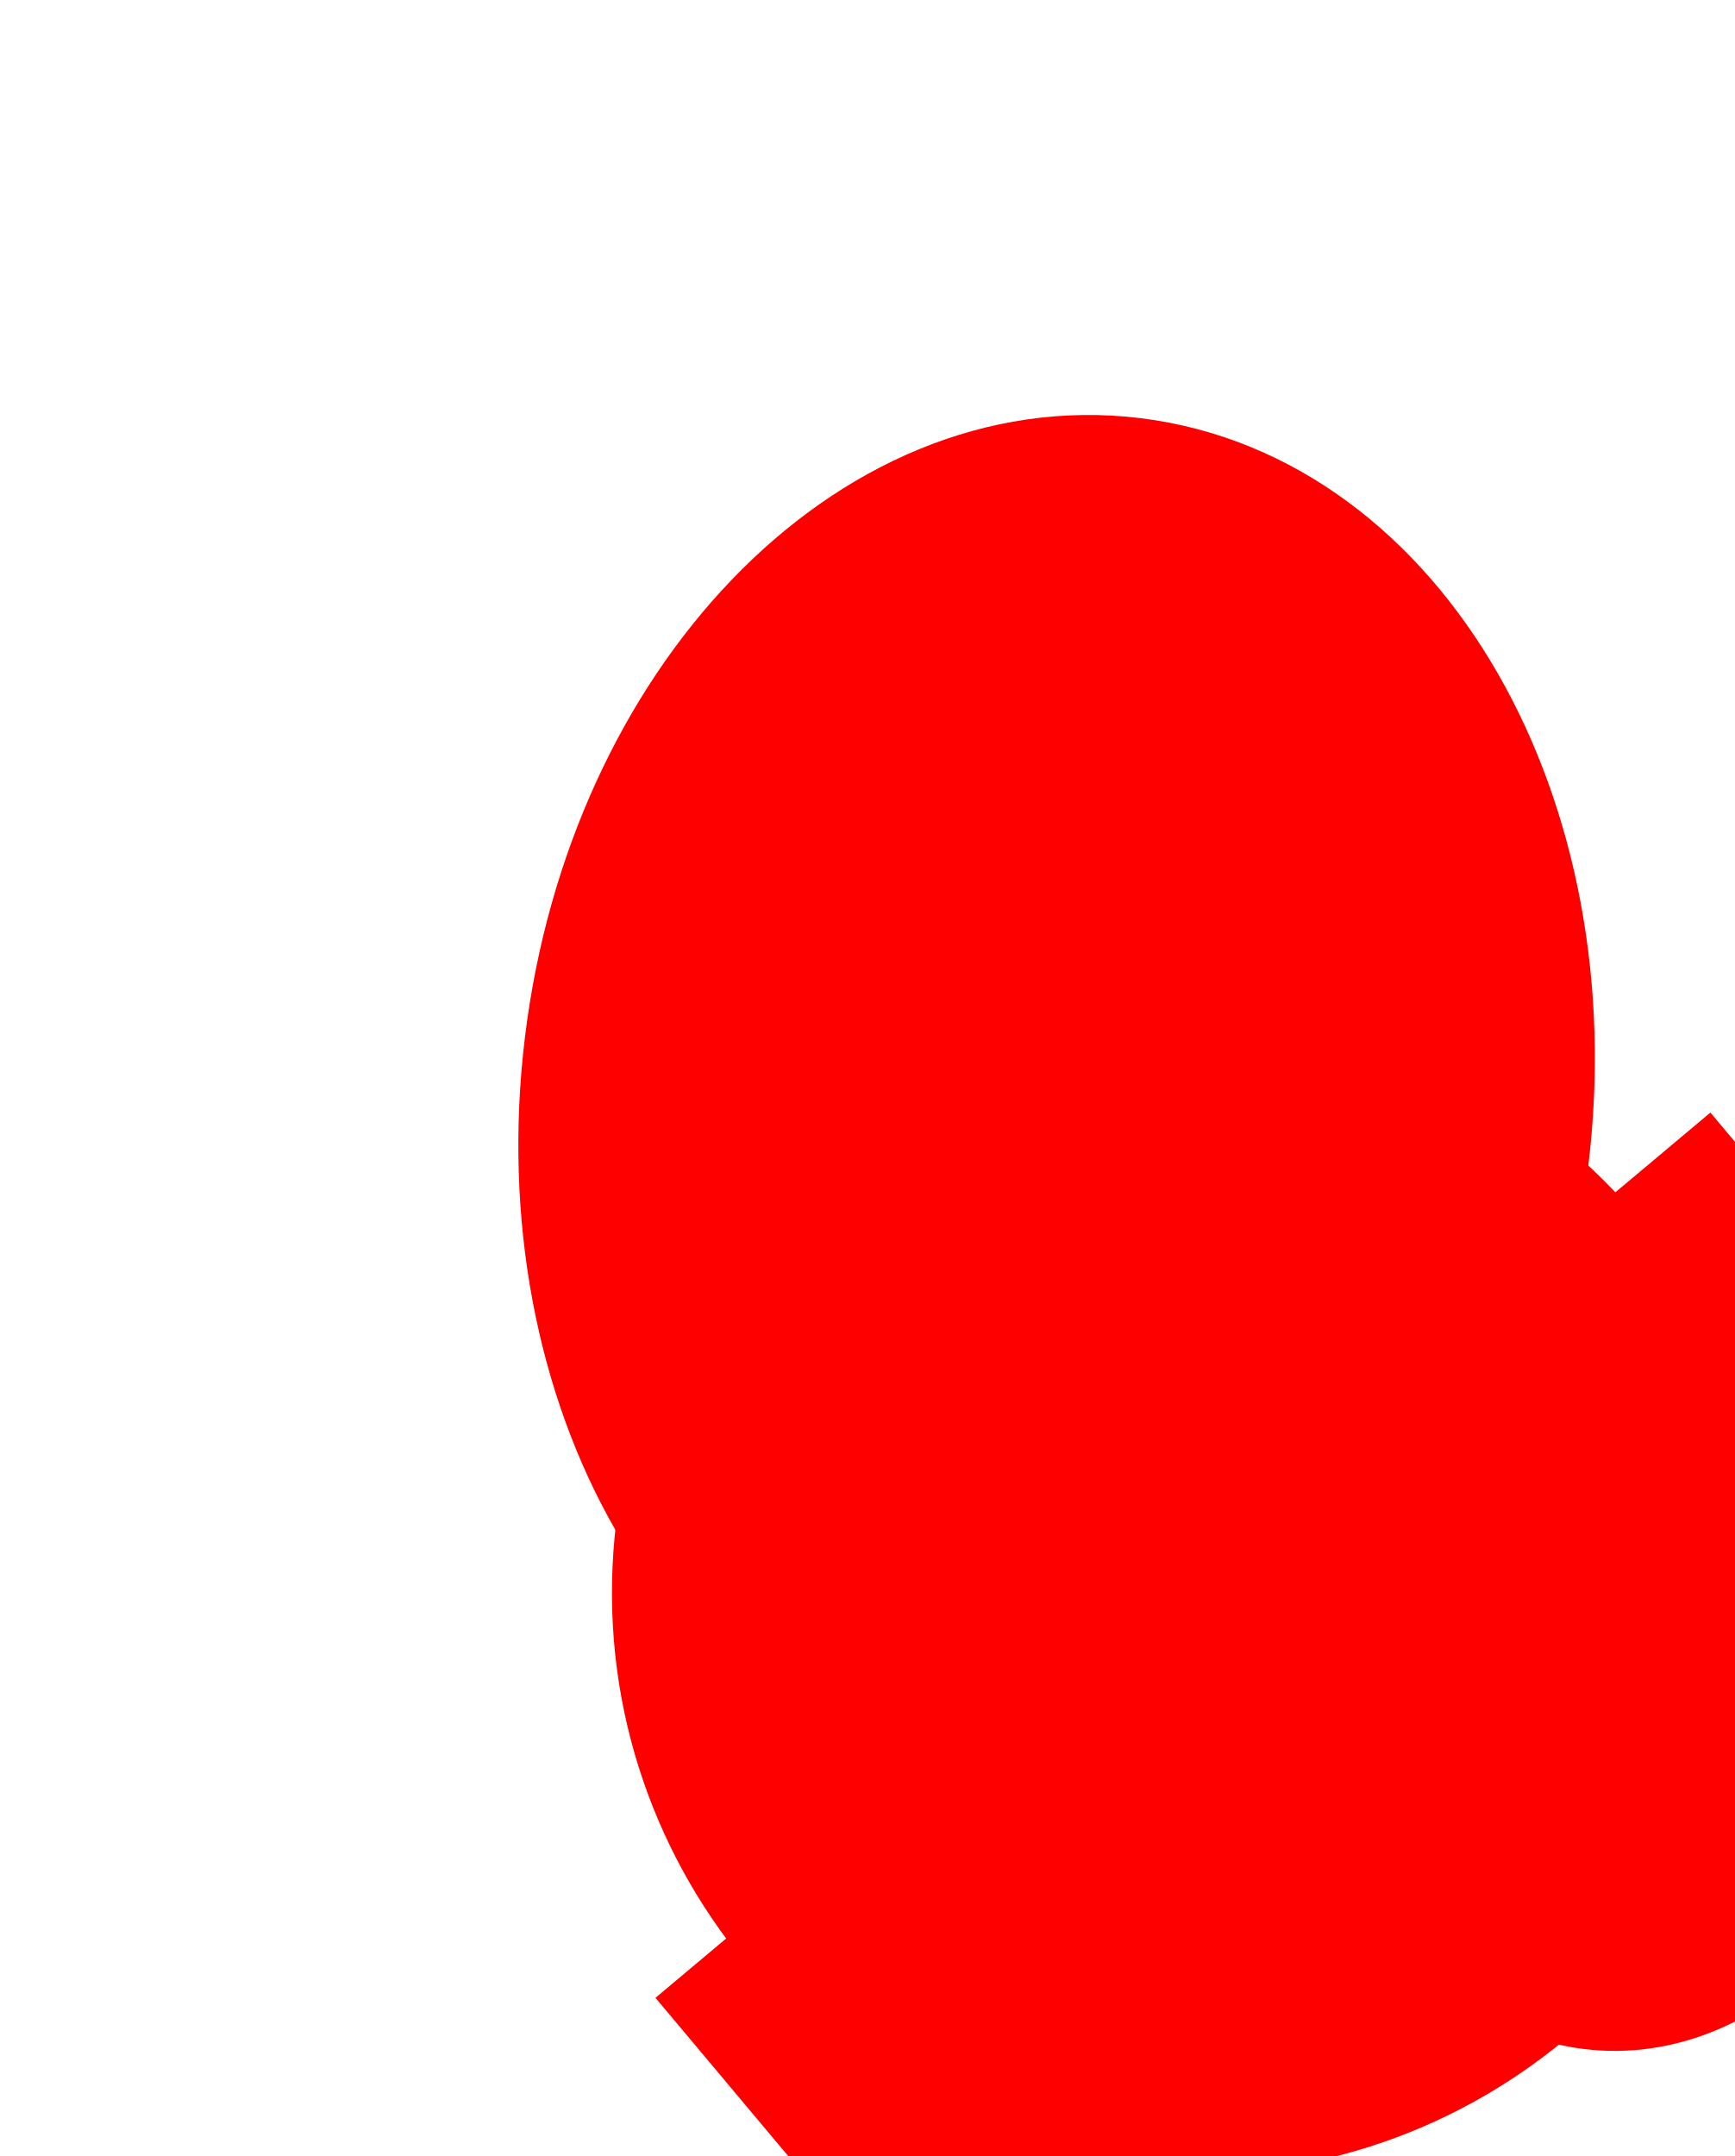
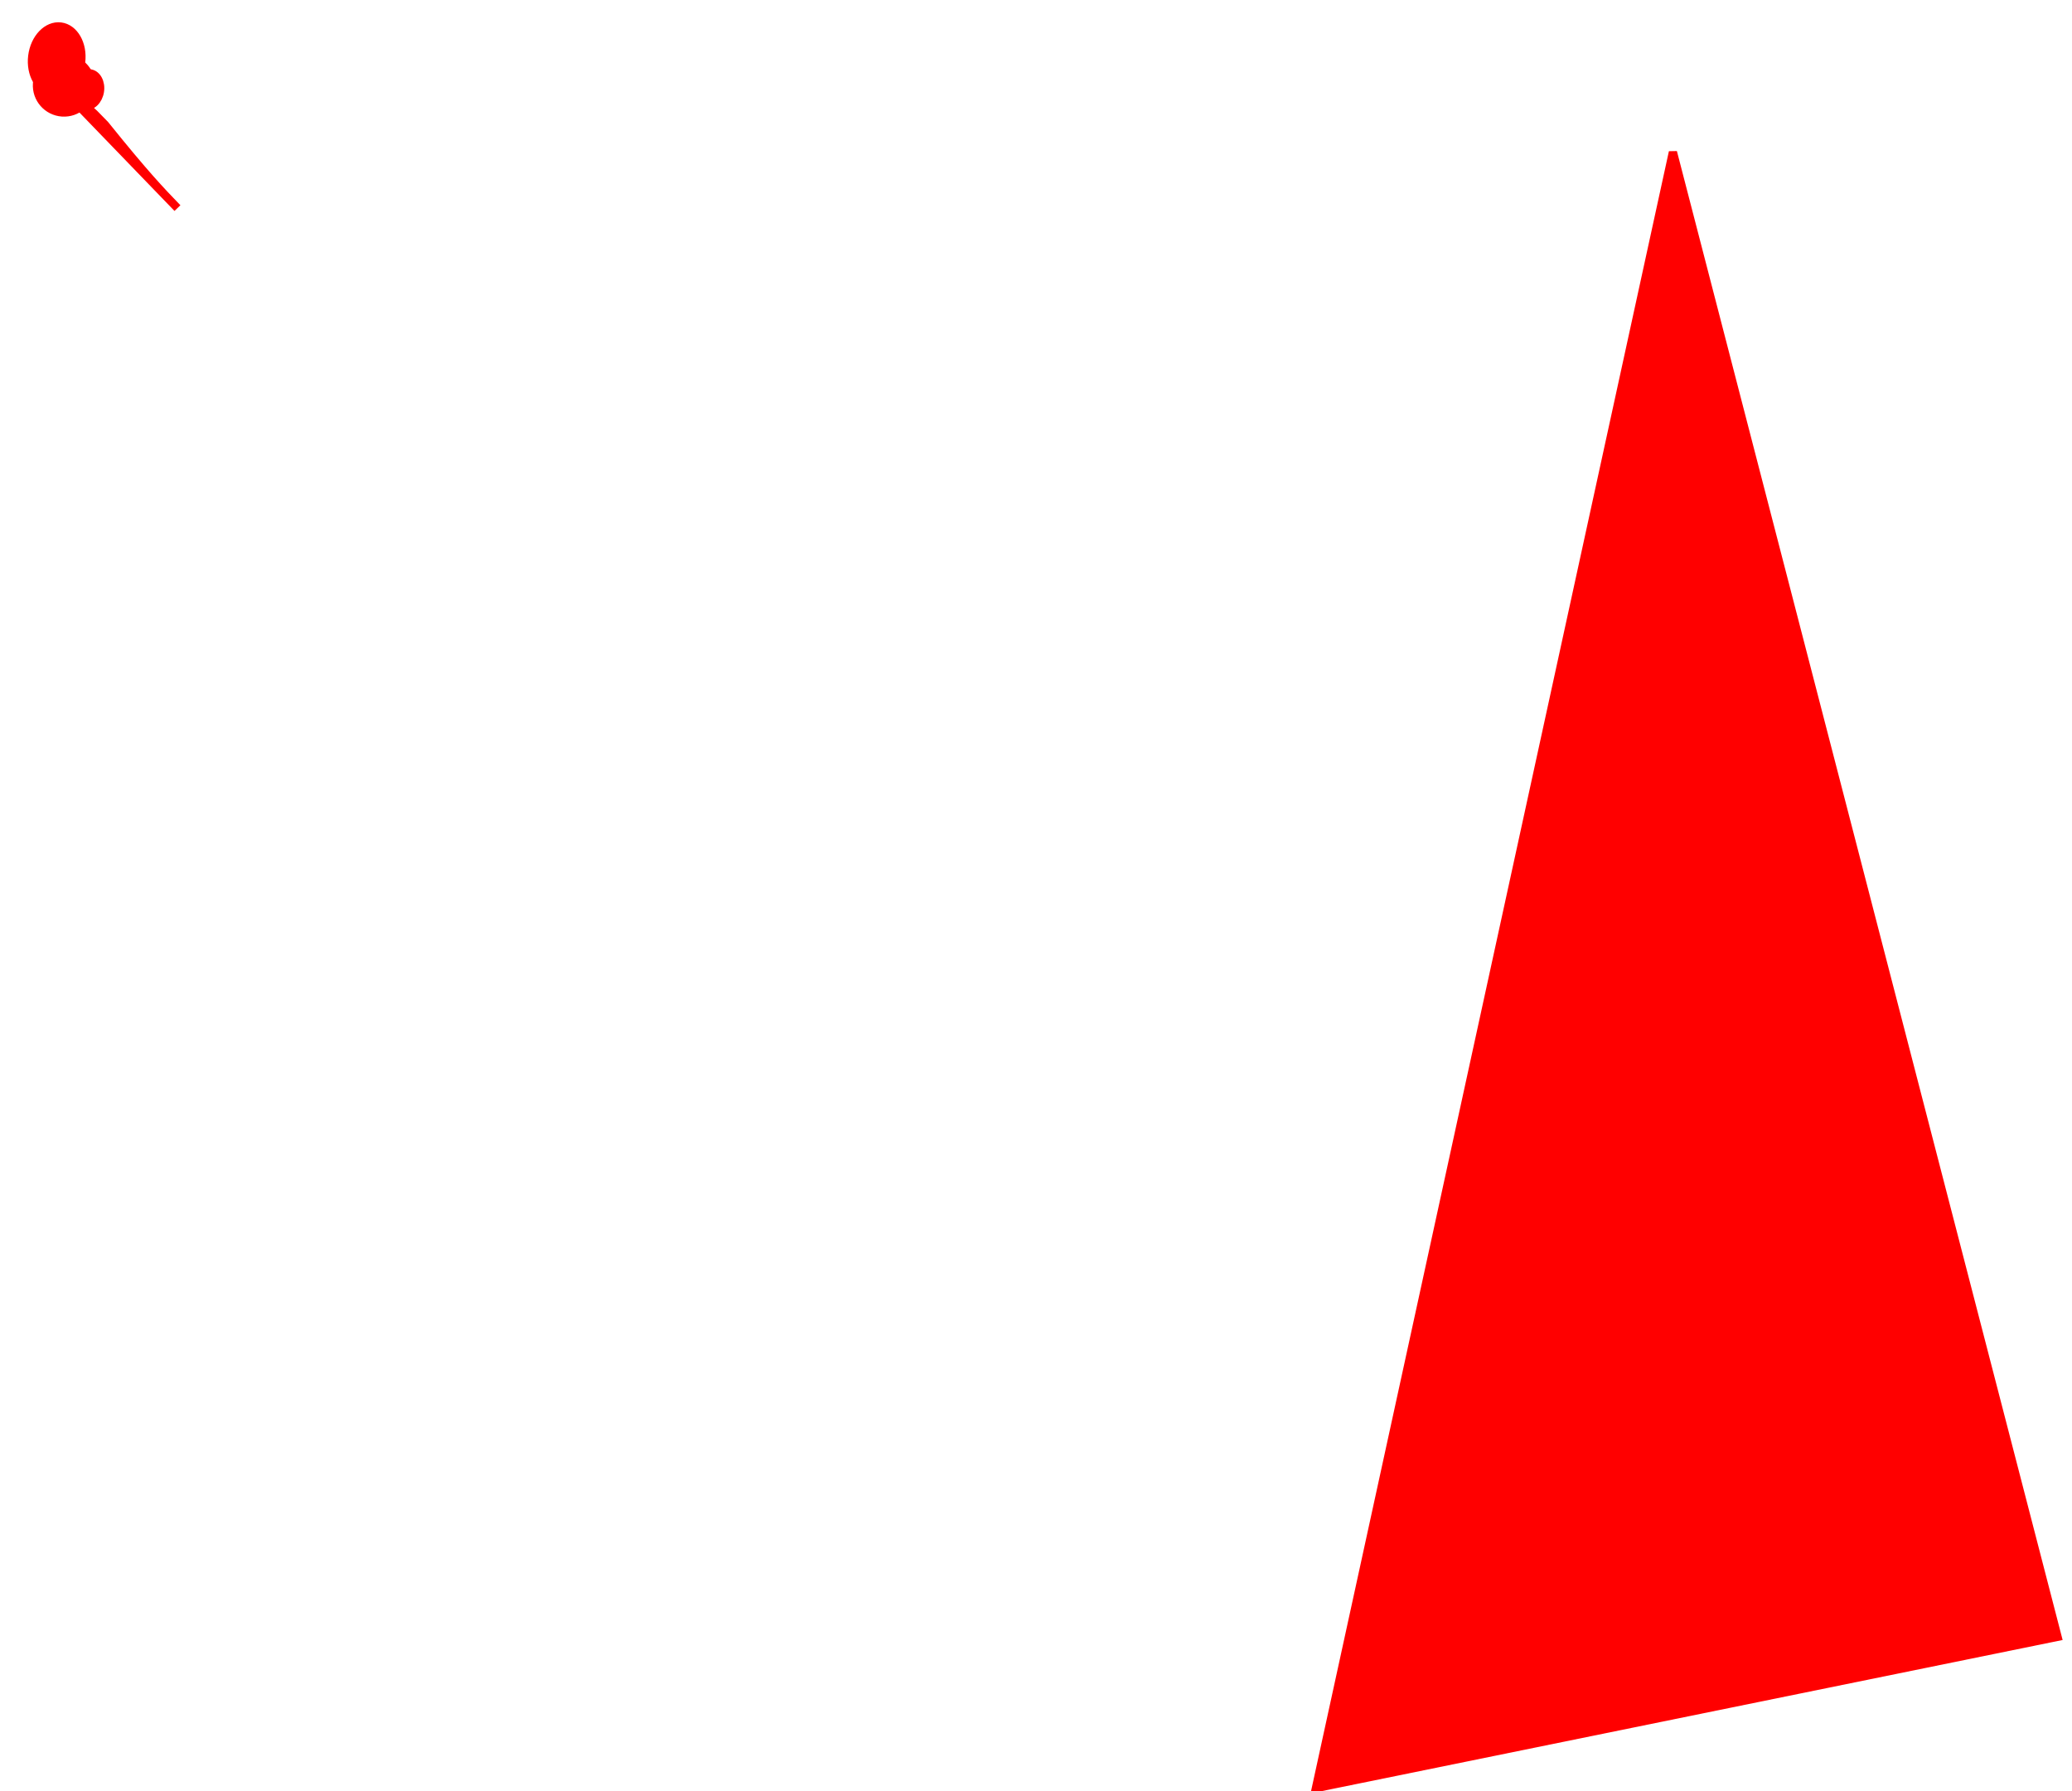
<svg xmlns="http://www.w3.org/2000/svg" version="1.1">
  <rect x="1" y="2" width="3" height="4" rx="5" ry="6" transform="translate(7 8) rotate(9 10 11)" stroke="#FF0000" fill="rgb(255, 0, 0)" />
  <ellipse cx="1" cy="2" rx="3" ry="4" transform="translate(5 6) rotate(7, 8,9)" stroke="#FF0000" fill="rgb(255, 0, 0)" />
  <circle cx="1.1" cy="2.2" r="3.3" transform="rotate(4,5,6),translate(7,8)" stroke="#FF0000" fill="rgb(255, 0, 0)" />
-   <line x1="1" y1="2" x2="3" y2="4" transform="rotate(5,6,7),translate(7,8)" stroke="#FF0000" fill="rgb(255, 0, 0)" stroke-width="9" />
+   <line x1="1" y1="2" x2="3" y2="4" transform="rotate(5,6,7),translate(7,8)" stroke="#FF0000" fill="rgb(255, 0, 0)" />
+   <polygon points="200,10 250 190 160,210" transform="rotate(1 2 3) translate(4 5)" stroke="#FF0000" fill="rgb(255, 0, 0)" />
+   <path d="M1,2 m1,2 L 3 4 l 3 4 Q 5 6, 7 8 q 5 6 7 8 C 5 6, 7 8, 9 10 c 5 6, 7 8, 9 10 Z" transform="rotate(1 2 3) translate(4 5)" stroke="#FF0000" fill="rgb(255, 0, 0)" />
</svg>
